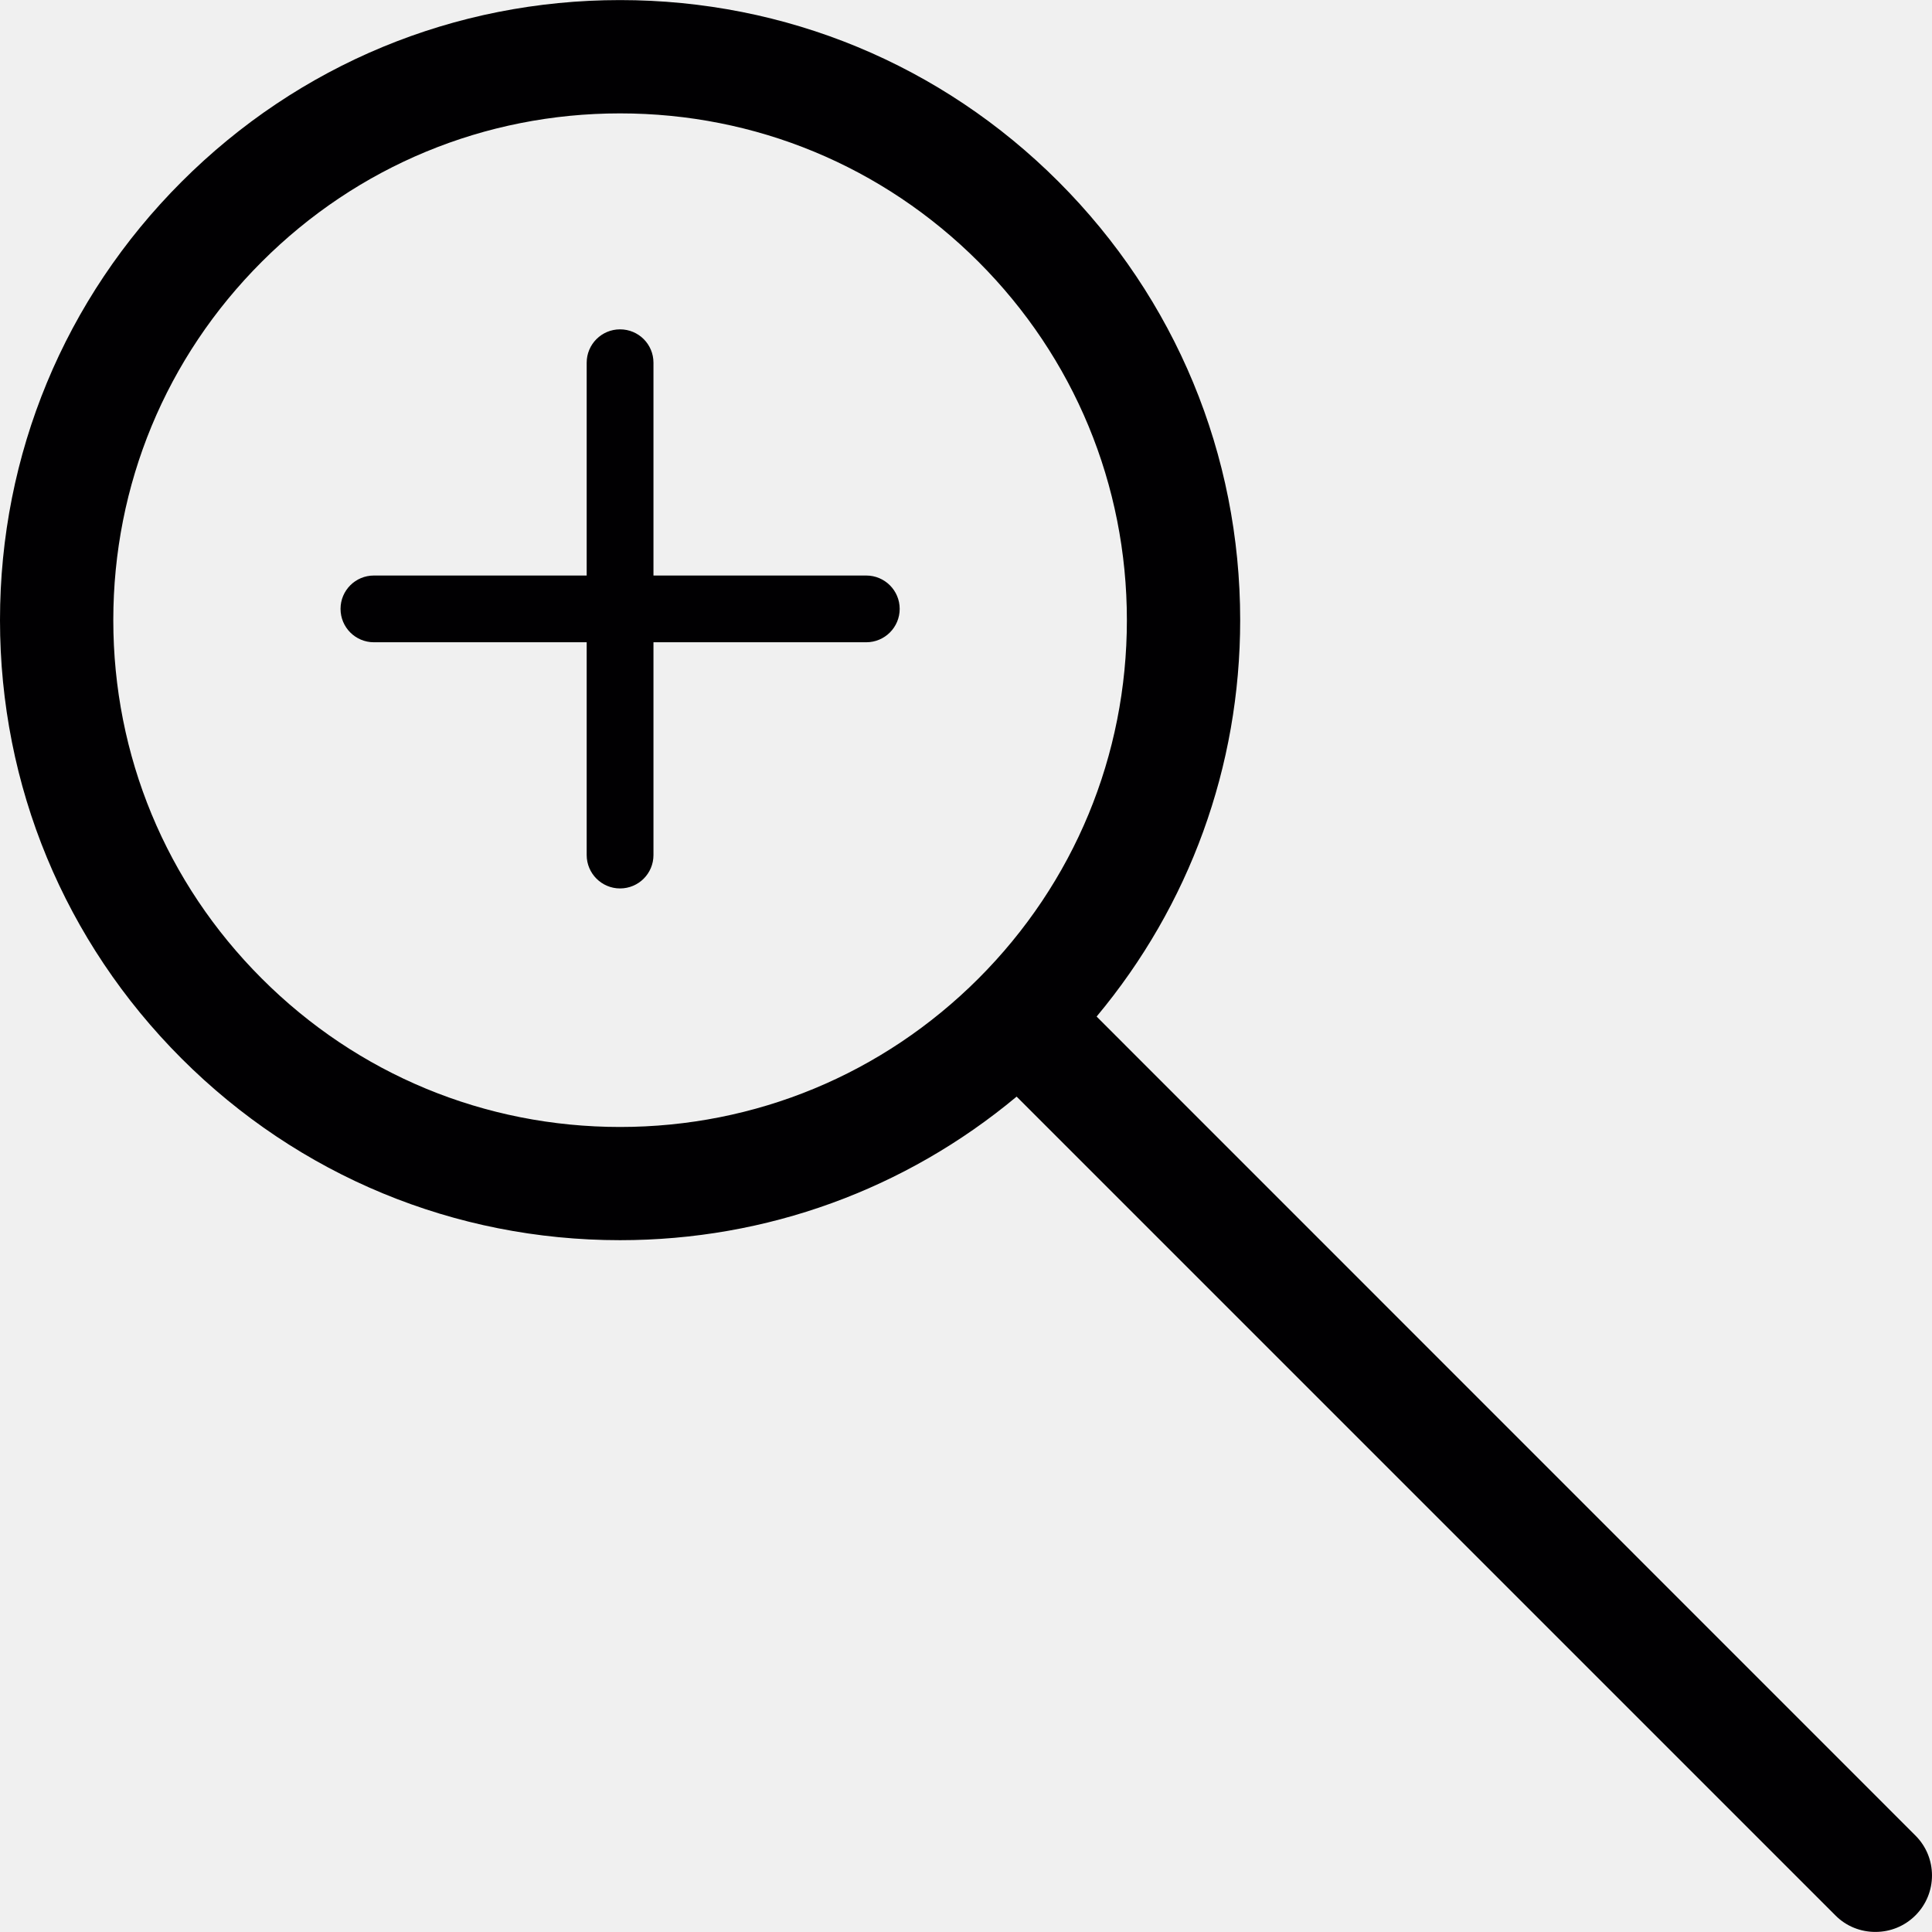
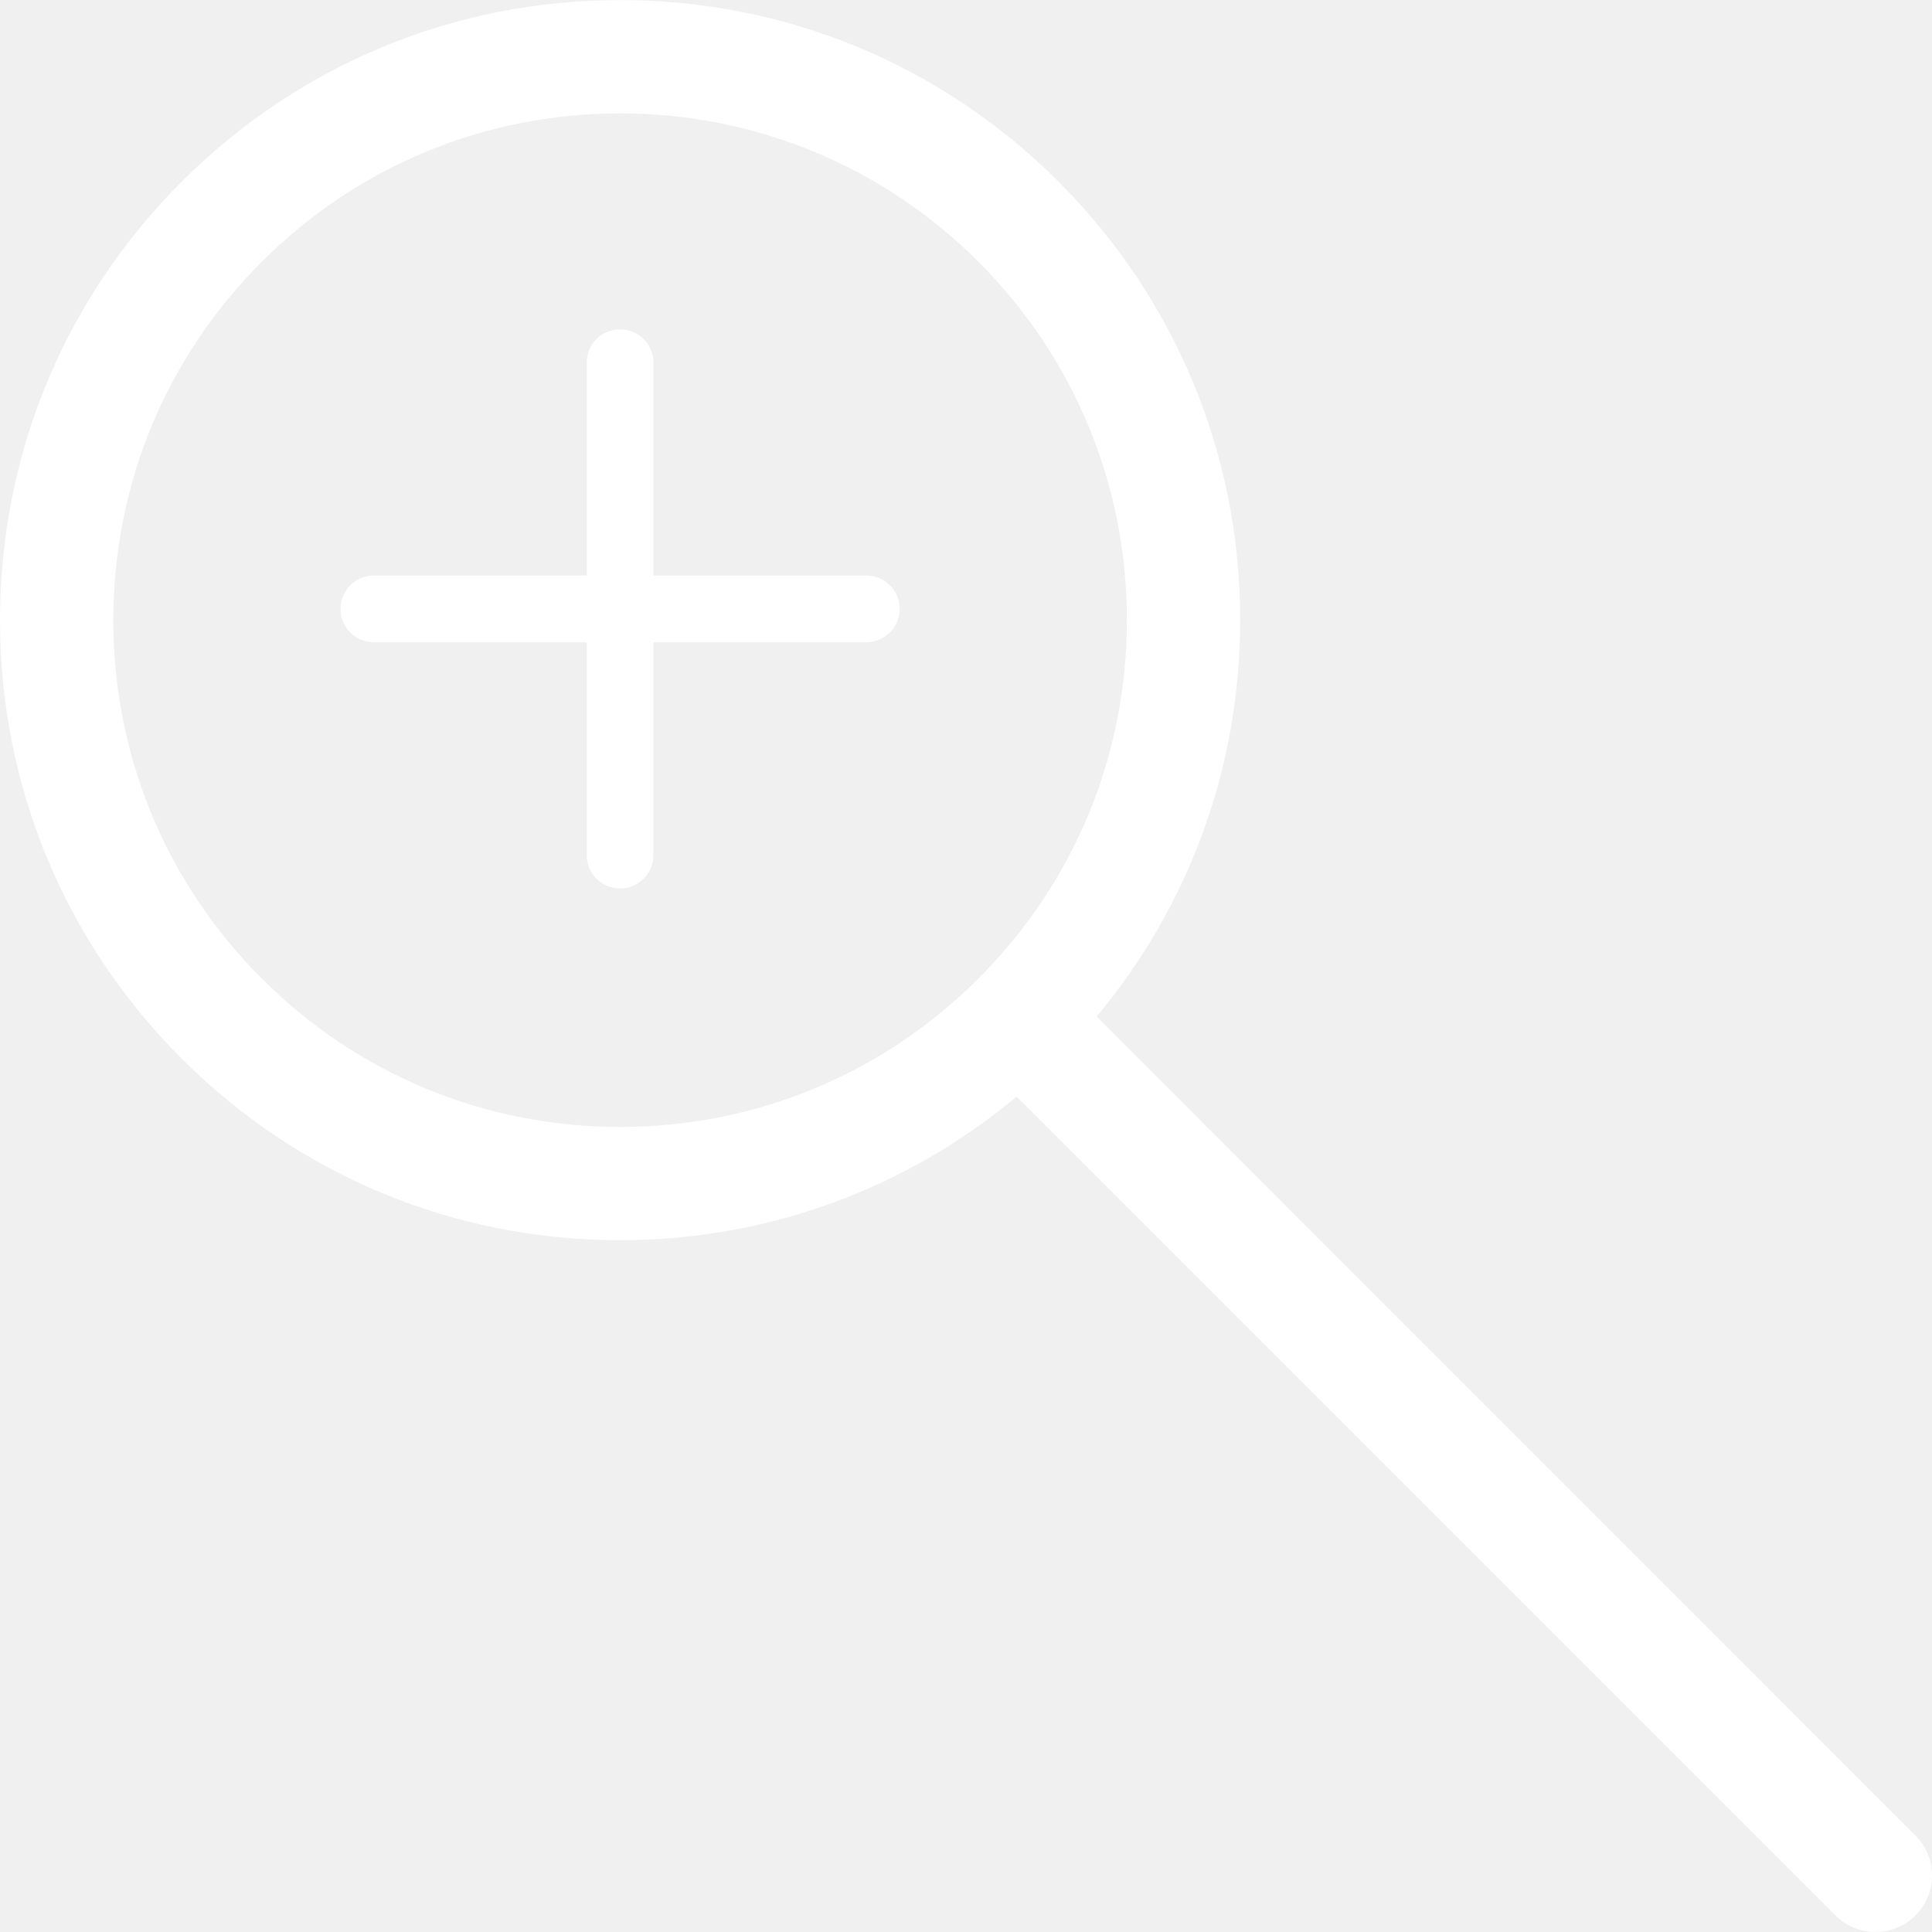
<svg xmlns="http://www.w3.org/2000/svg" version="1.1" id="Capa_1" x="0px" y="0px" viewBox="0 0 175.403 175.403" style="enable-background:new 0 0 175.403 175.403;" xml:space="preserve">
  <g>
    <g>
-       <path style="fill:#010002;" d="M173.896,166.642L99.56,92.291c8.425-10.092,13.034-22.679,13.034-35.992    c0-15.035-5.866-29.168-16.491-39.804C85.474,5.862,71.33,0.007,56.292,0.007c-15.031,0-29.164,5.855-39.8,16.488    C5.859,27.124,0,41.26,0,56.299C0,71.341,5.859,85.477,16.491,96.11c10.633,10.626,24.769,16.484,39.8,16.484    c13.31,0,25.904-4.61,36.007-13.034l74.336,74.336c0.995,1.006,2.312,1.5,3.629,1.5c1.321,0,2.627-0.494,3.636-1.5    C175.904,171.892,175.904,168.639,173.896,166.642z M23.764,88.838c-8.693-8.689-13.478-20.242-13.478-32.535    c0-12.29,4.781-23.846,13.478-32.535c8.686-8.686,20.238-13.474,32.528-13.474c12.304,0,23.849,4.789,32.542,13.474    c8.686,8.689,13.474,20.246,13.474,32.535c0,12.293-4.789,23.846-13.474,32.535c-8.7,8.693-20.256,13.478-32.542,13.478    S32.449,97.531,23.764,88.838z" />
-       <path style="fill:#010002;" d="M78.645,52.251H59.327V32.929c0-1.675-1.353-3.028-3.035-3.028c-1.668,0-3.028,1.353-3.028,3.028    v19.322H33.945c-1.675,0-3.028,1.353-3.028,3.028s1.353,3.031,3.028,3.031h19.319v19.319c0,1.671,1.36,3.031,3.028,3.031    c1.682,0,3.035-1.356,3.035-3.031V58.31h19.319c1.675,0,3.035-1.356,3.035-3.031C81.68,53.604,80.32,52.251,78.645,52.251z" />
+       <path style="fill:white;" d="M173.896,166.642L99.56,92.291c8.425-10.092,13.034-22.679,13.034-35.992    c0-15.035-5.866-29.168-16.491-39.804C85.474,5.862,71.33,0.007,56.292,0.007c-15.031,0-29.164,5.855-39.8,16.488    C5.859,27.124,0,41.26,0,56.299C0,71.341,5.859,85.477,16.491,96.11c10.633,10.626,24.769,16.484,39.8,16.484    c13.31,0,25.904-4.61,36.007-13.034l74.336,74.336c0.995,1.006,2.312,1.5,3.629,1.5c1.321,0,2.627-0.494,3.636-1.5    C175.904,171.892,175.904,168.639,173.896,166.642z M23.764,88.838c-8.693-8.689-13.478-20.242-13.478-32.535    c0-12.29,4.781-23.846,13.478-32.535c8.686-8.686,20.238-13.474,32.528-13.474c12.304,0,23.849,4.789,32.542,13.474    c8.686,8.689,13.474,20.246,13.474,32.535c0,12.293-4.789,23.846-13.474,32.535c-8.7,8.693-20.256,13.478-32.542,13.478    S32.449,97.531,23.764,88.838z" />
+       <path style="fill:white;" d="M78.645,52.251H59.327V32.929c0-1.675-1.353-3.028-3.035-3.028c-1.668,0-3.028,1.353-3.028,3.028    v19.322H33.945c-1.675,0-3.028,1.353-3.028,3.028s1.353,3.031,3.028,3.031h19.319v19.319c0,1.671,1.36,3.031,3.028,3.031    c1.682,0,3.035-1.356,3.035-3.031V58.31h19.319c1.675,0,3.035-1.356,3.035-3.031C81.68,53.604,80.32,52.251,78.645,52.251z" />
    </g>
  </g>
  <g>
</g>
  <g>
</g>
  <g>
</g>
  <g>
</g>
  <g>
</g>
  <g>
</g>
  <g>
</g>
  <g>
</g>
  <g>
</g>
  <g>
</g>
  <g>
</g>
  <g>
</g>
  <g>
</g>
  <g>
</g>
  <g>
</g>
</svg>
